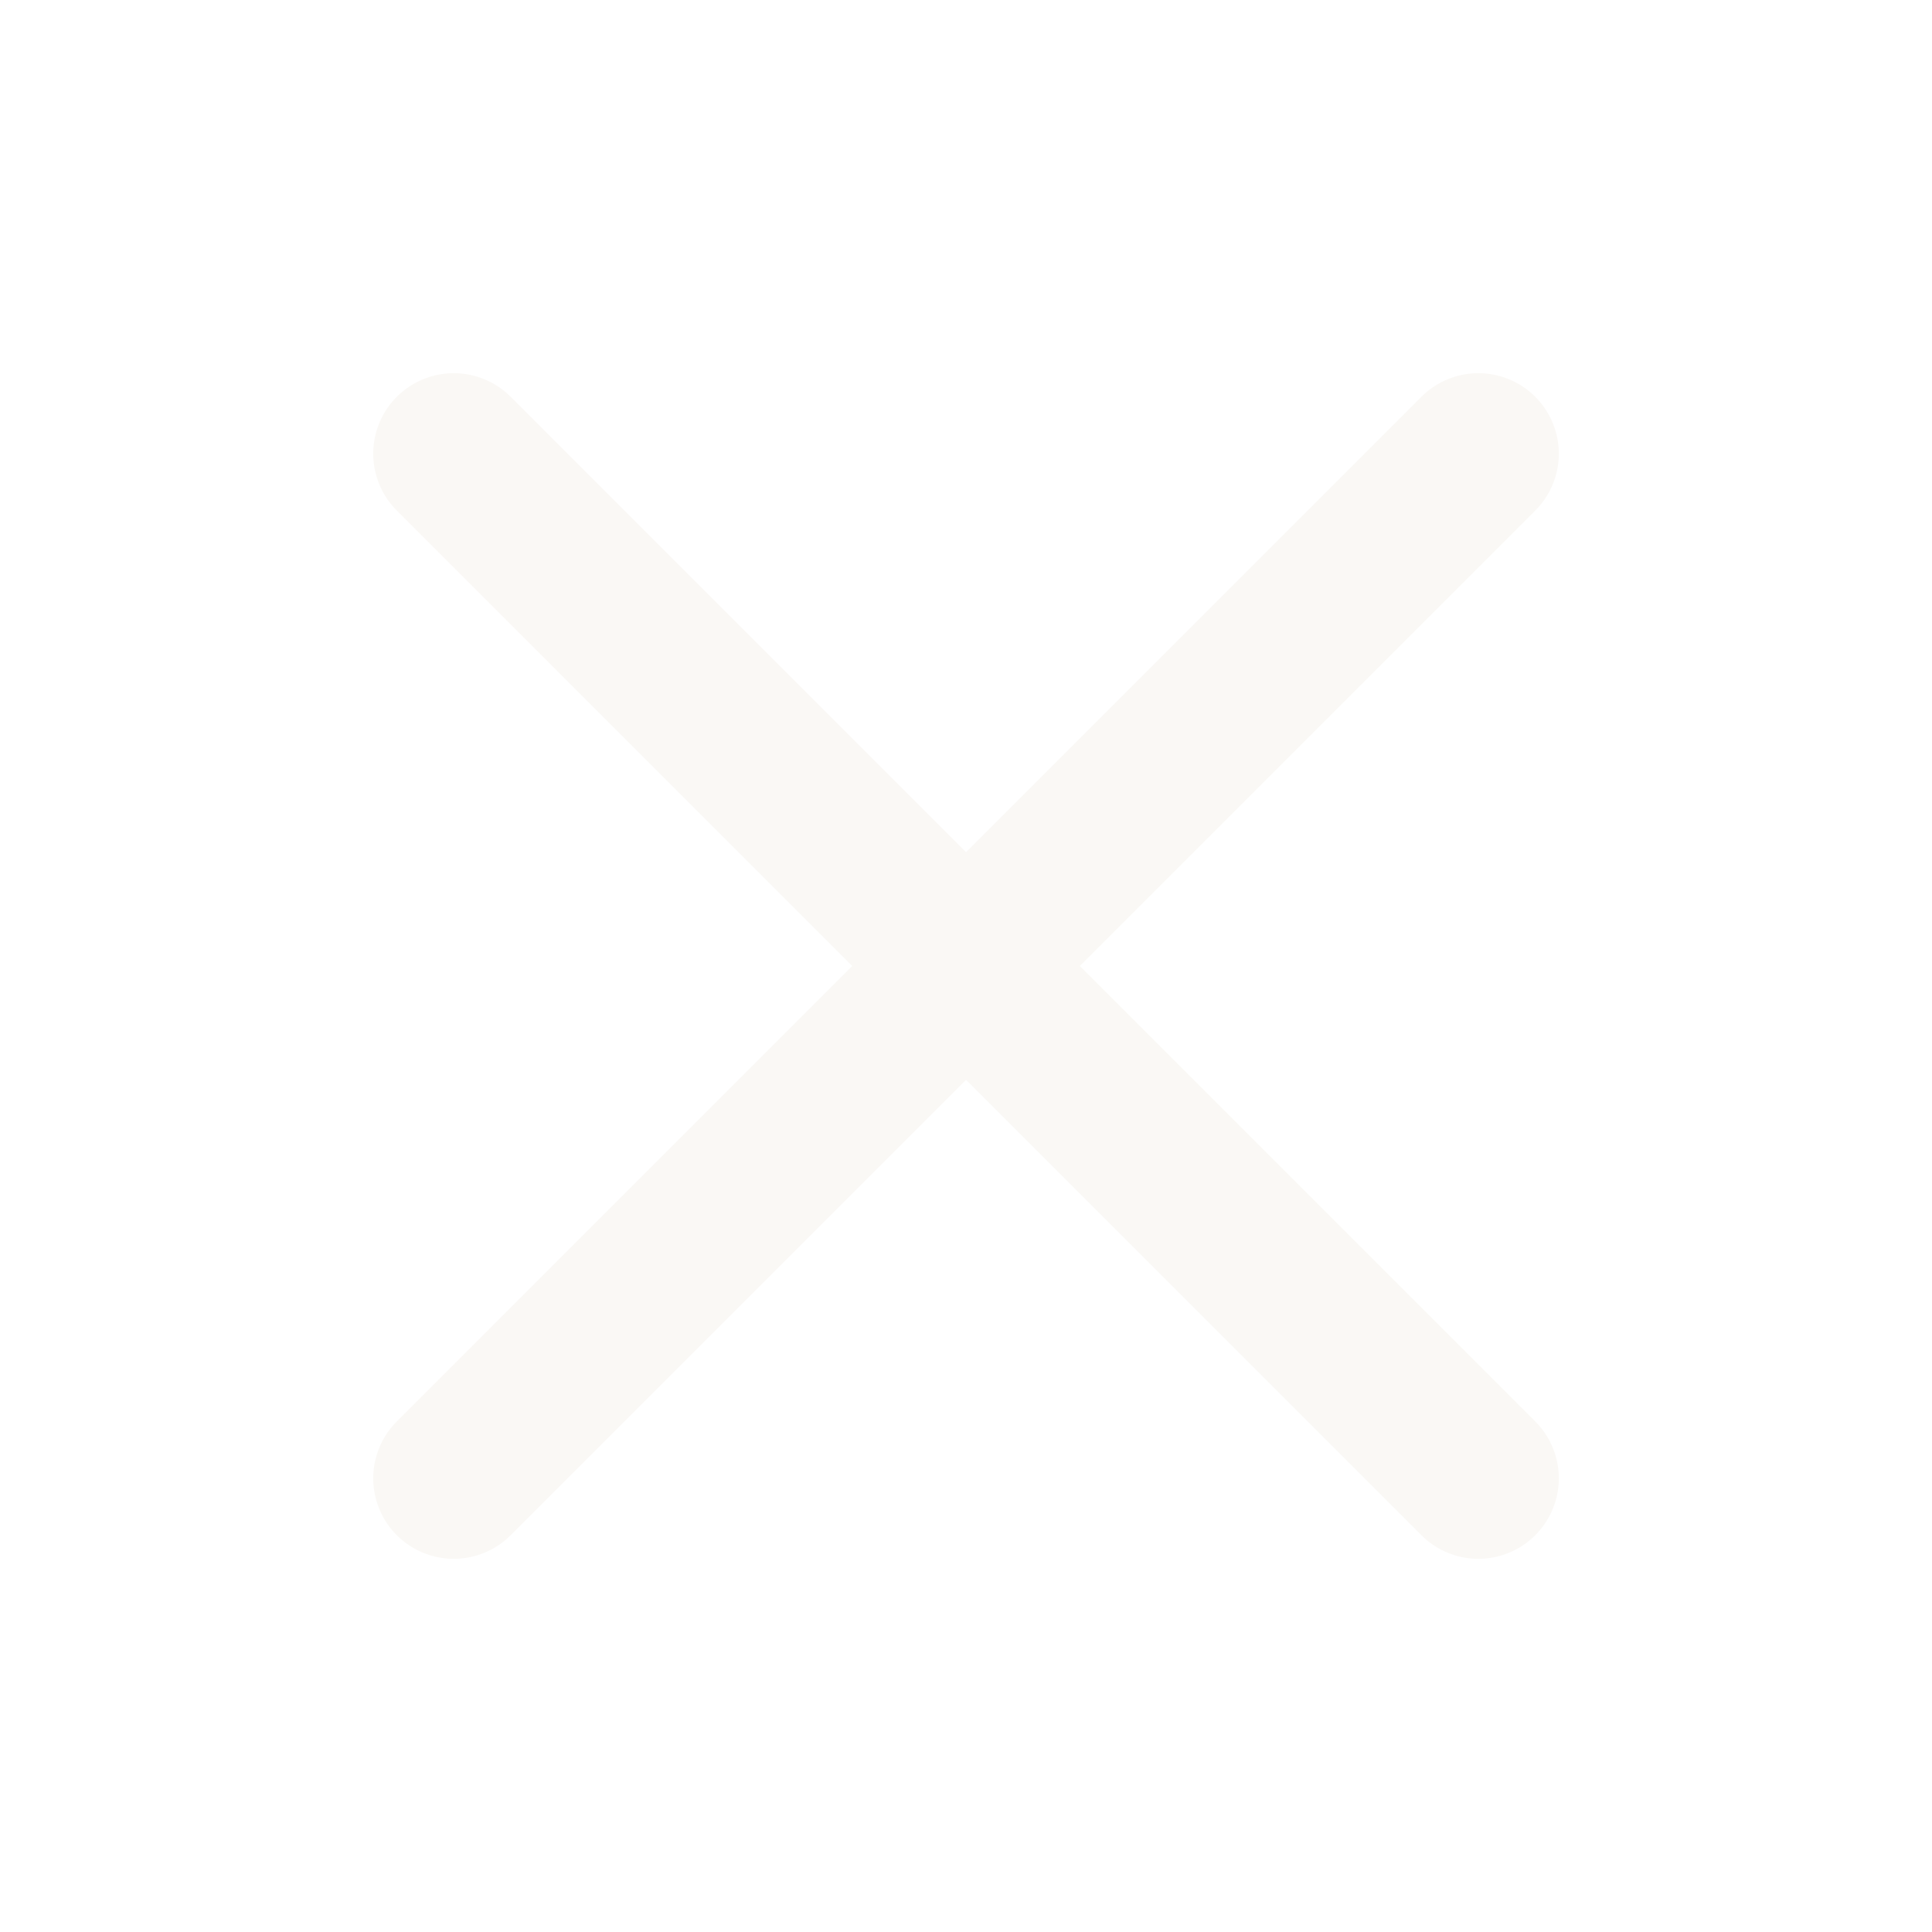
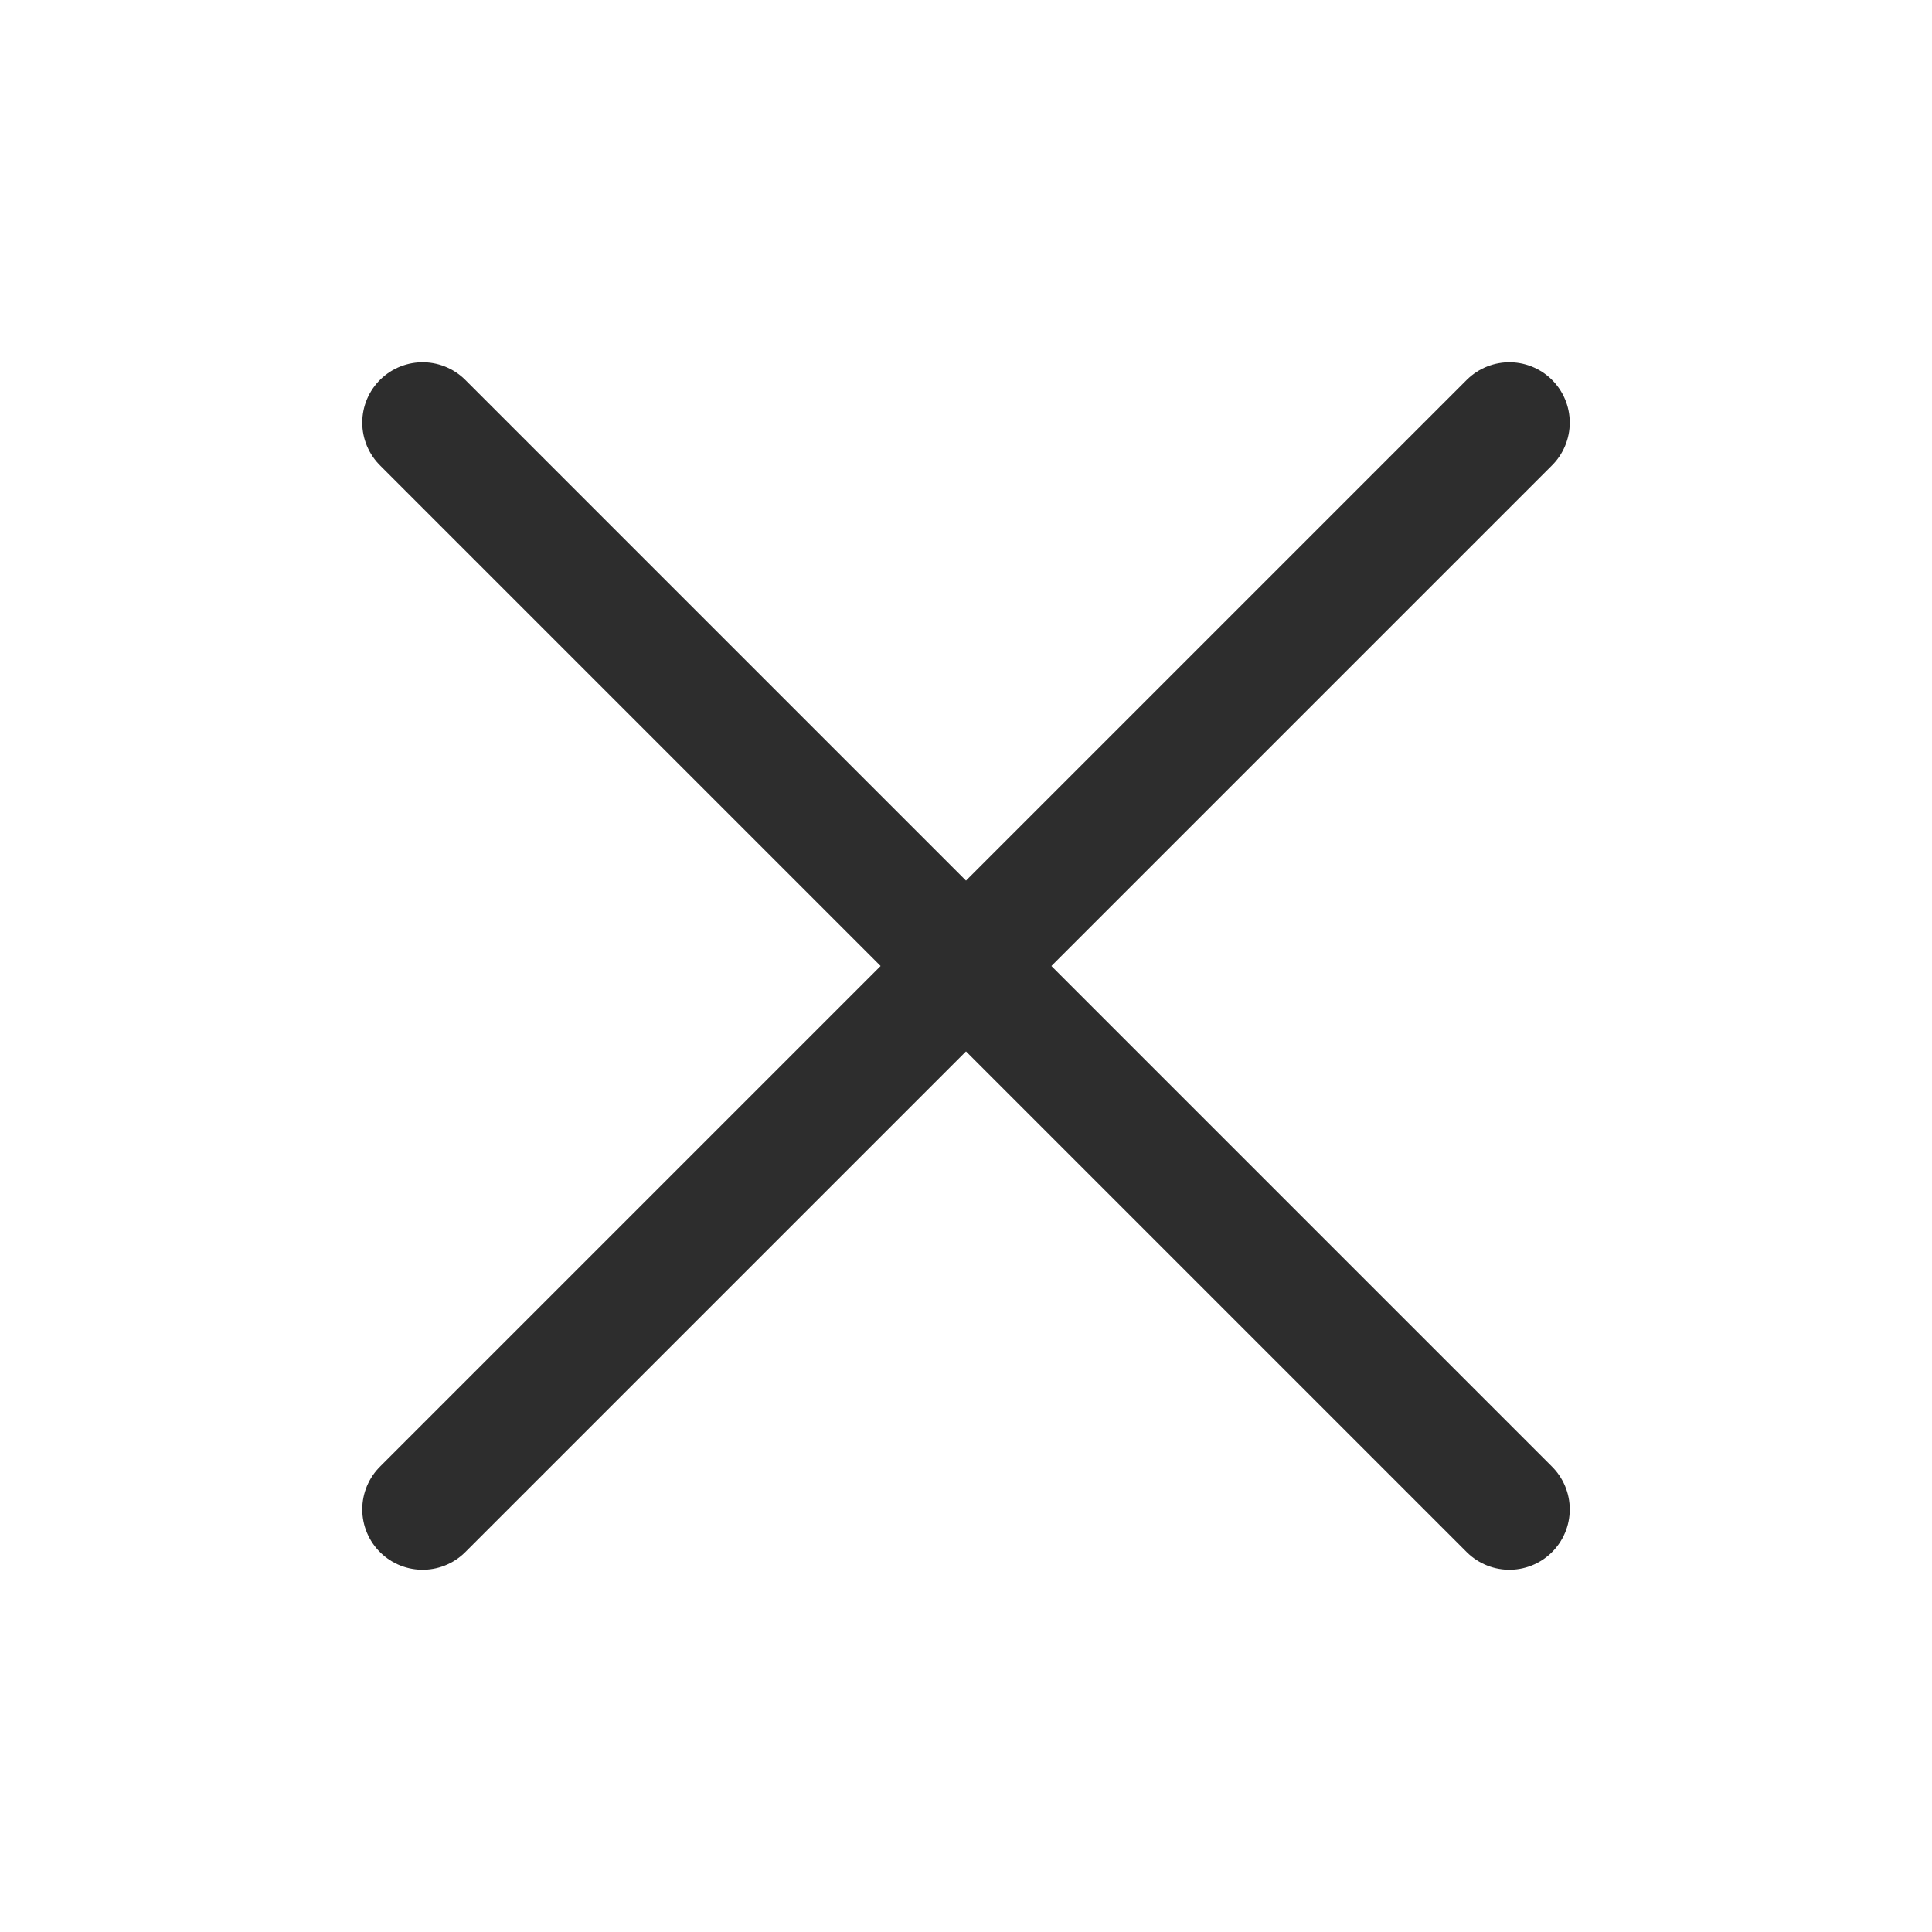
- <svg xmlns="http://www.w3.org/2000/svg" width="40" height="40" viewBox="0 0 40 40" fill="none">
-   <g id="menu">
-     <path id="Vector" d="M9.394 9.393L30.607 30.607" stroke="#faf8f5" stroke-width="3.333" stroke-linecap="round" stroke-linejoin="round" />
-     <path id="Vector_2" d="M9.394 30.607L30.607 9.393" stroke="#faf8f5" stroke-width="3.333" stroke-linecap="round" stroke-linejoin="round" />
+ <svg xmlns="http://www.w3.org/2000/svg" width="32" height="32" viewBox="0 0 32 32" fill="none">
+   <g id="X">
+     <path id="Vector" d="M25 7L7 25" stroke="#2D2D2D" stroke-width="2" stroke-linecap="round" stroke-linejoin="round" />
+     <path id="Vector_2" d="M25 25L7 7" stroke="#2D2D2D" stroke-width="2" stroke-linecap="round" stroke-linejoin="round" />
  </g>
</svg>
